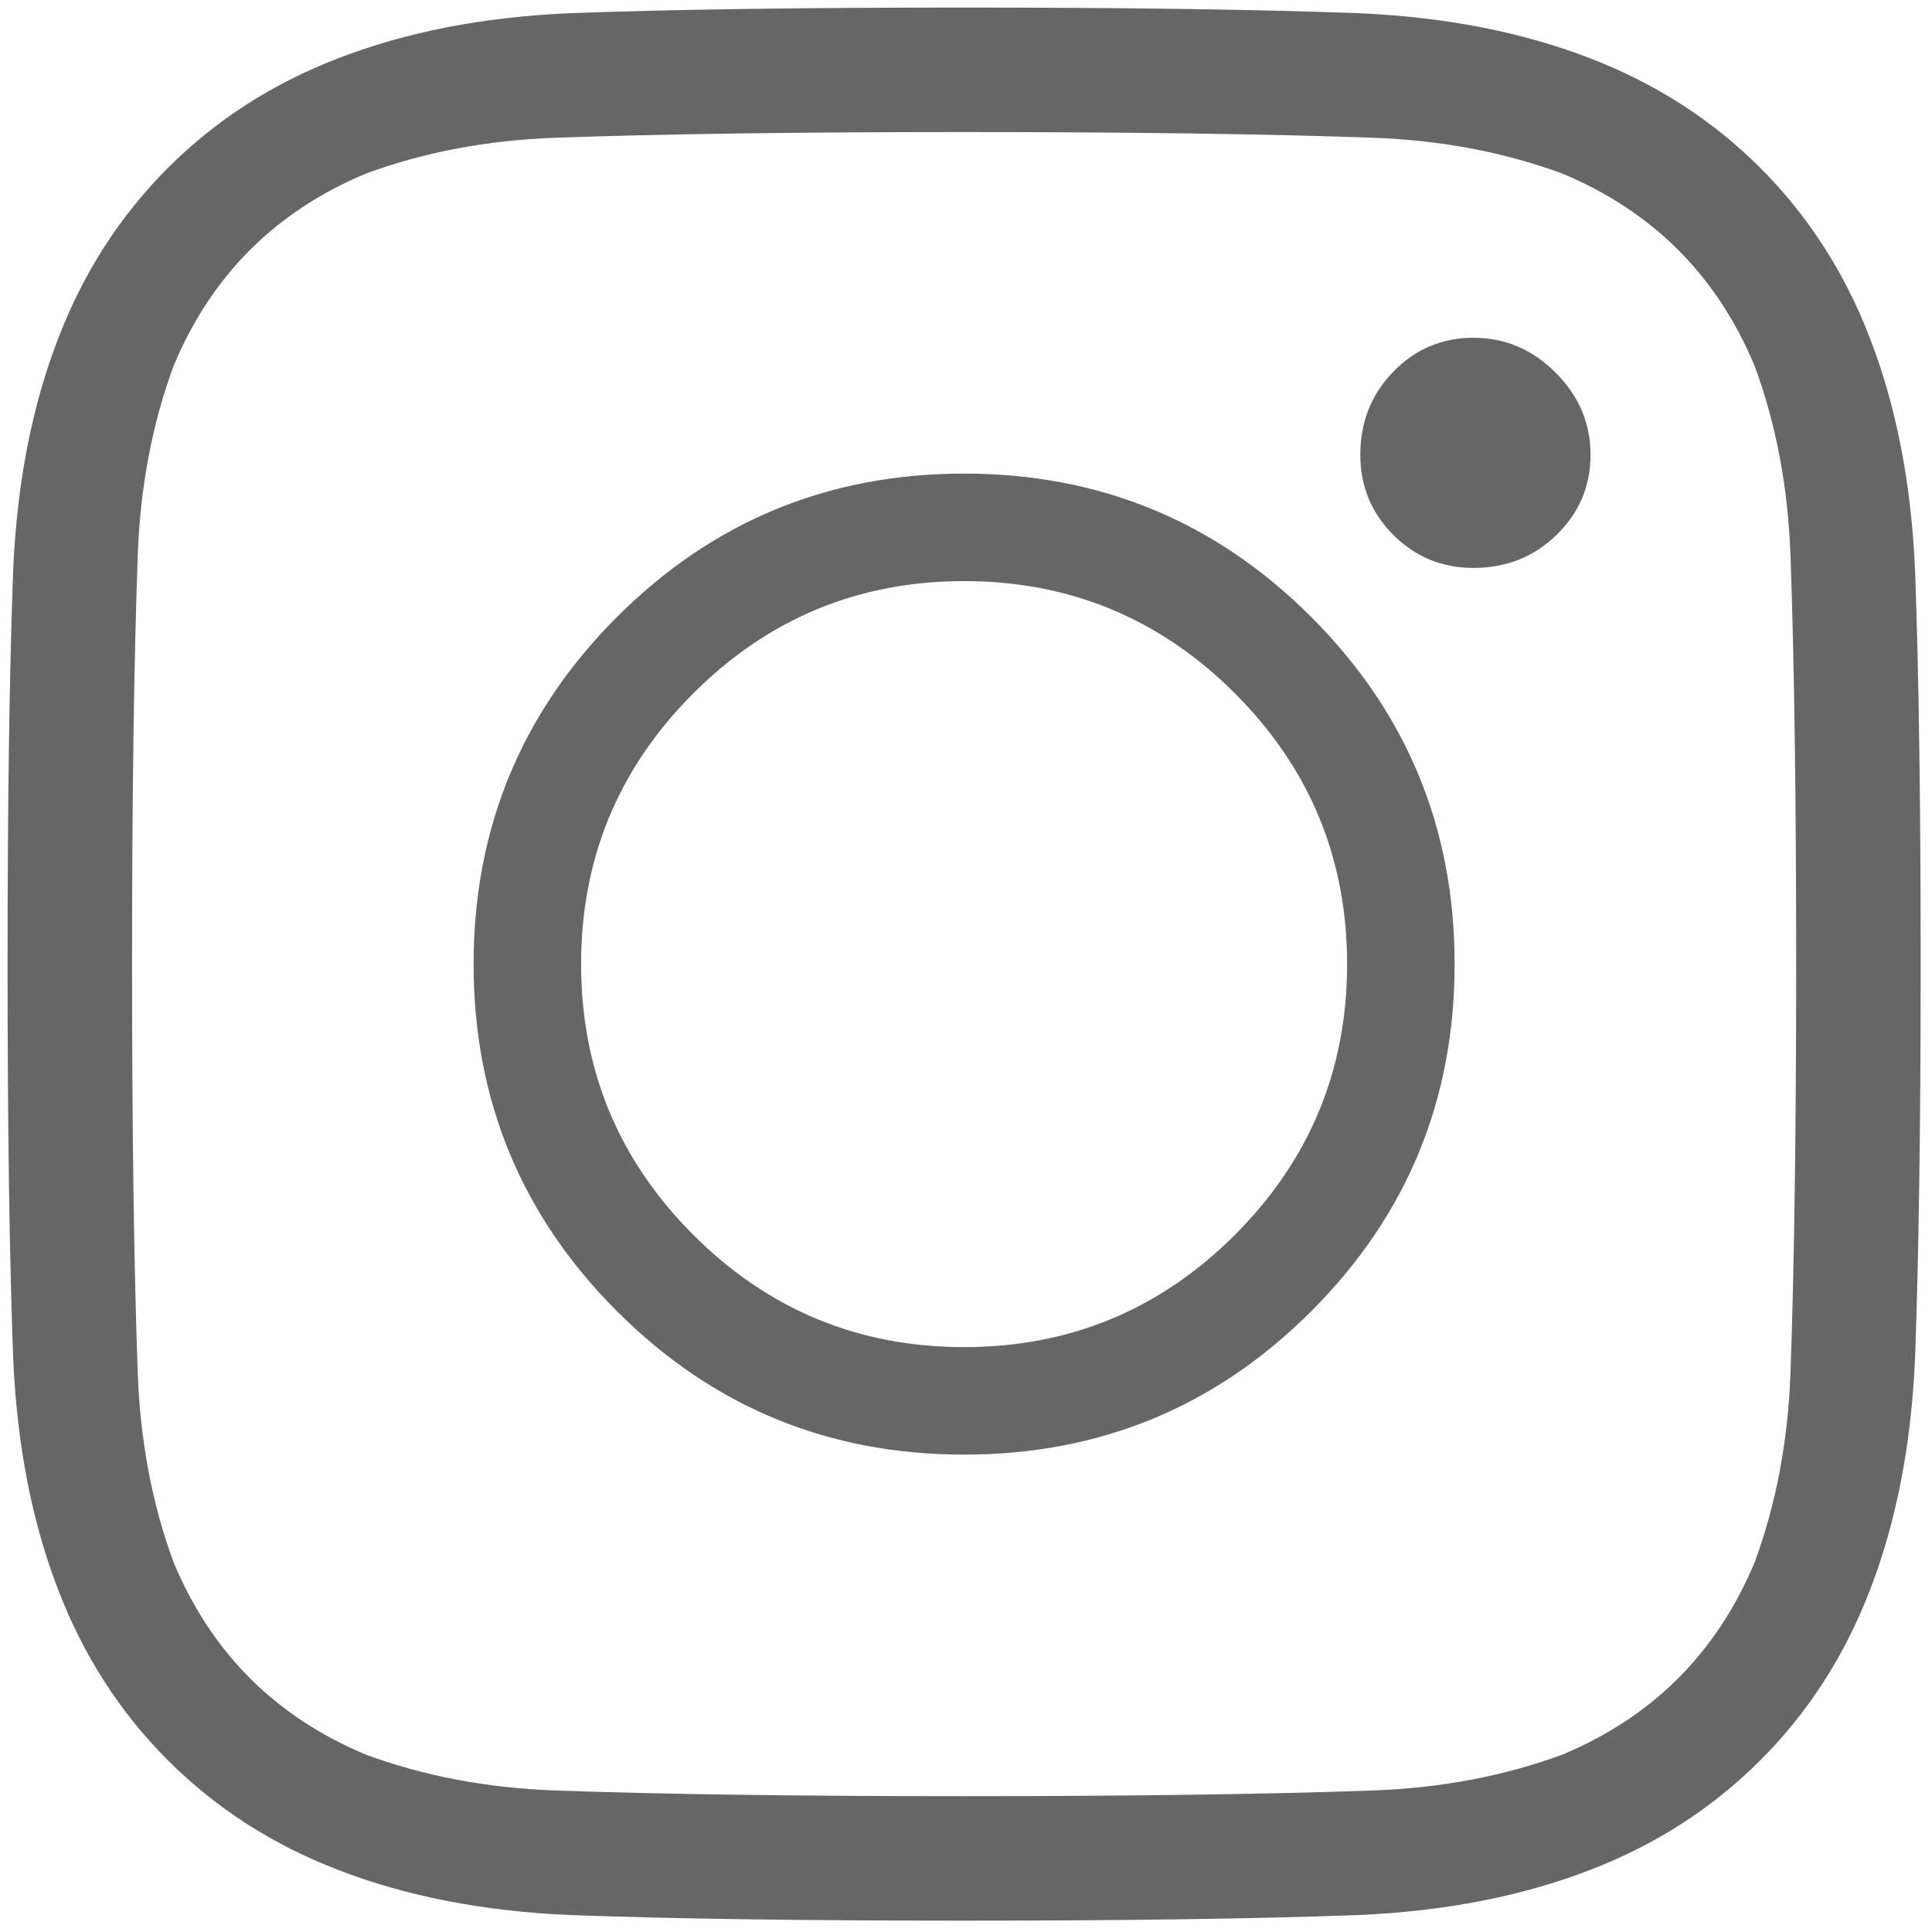
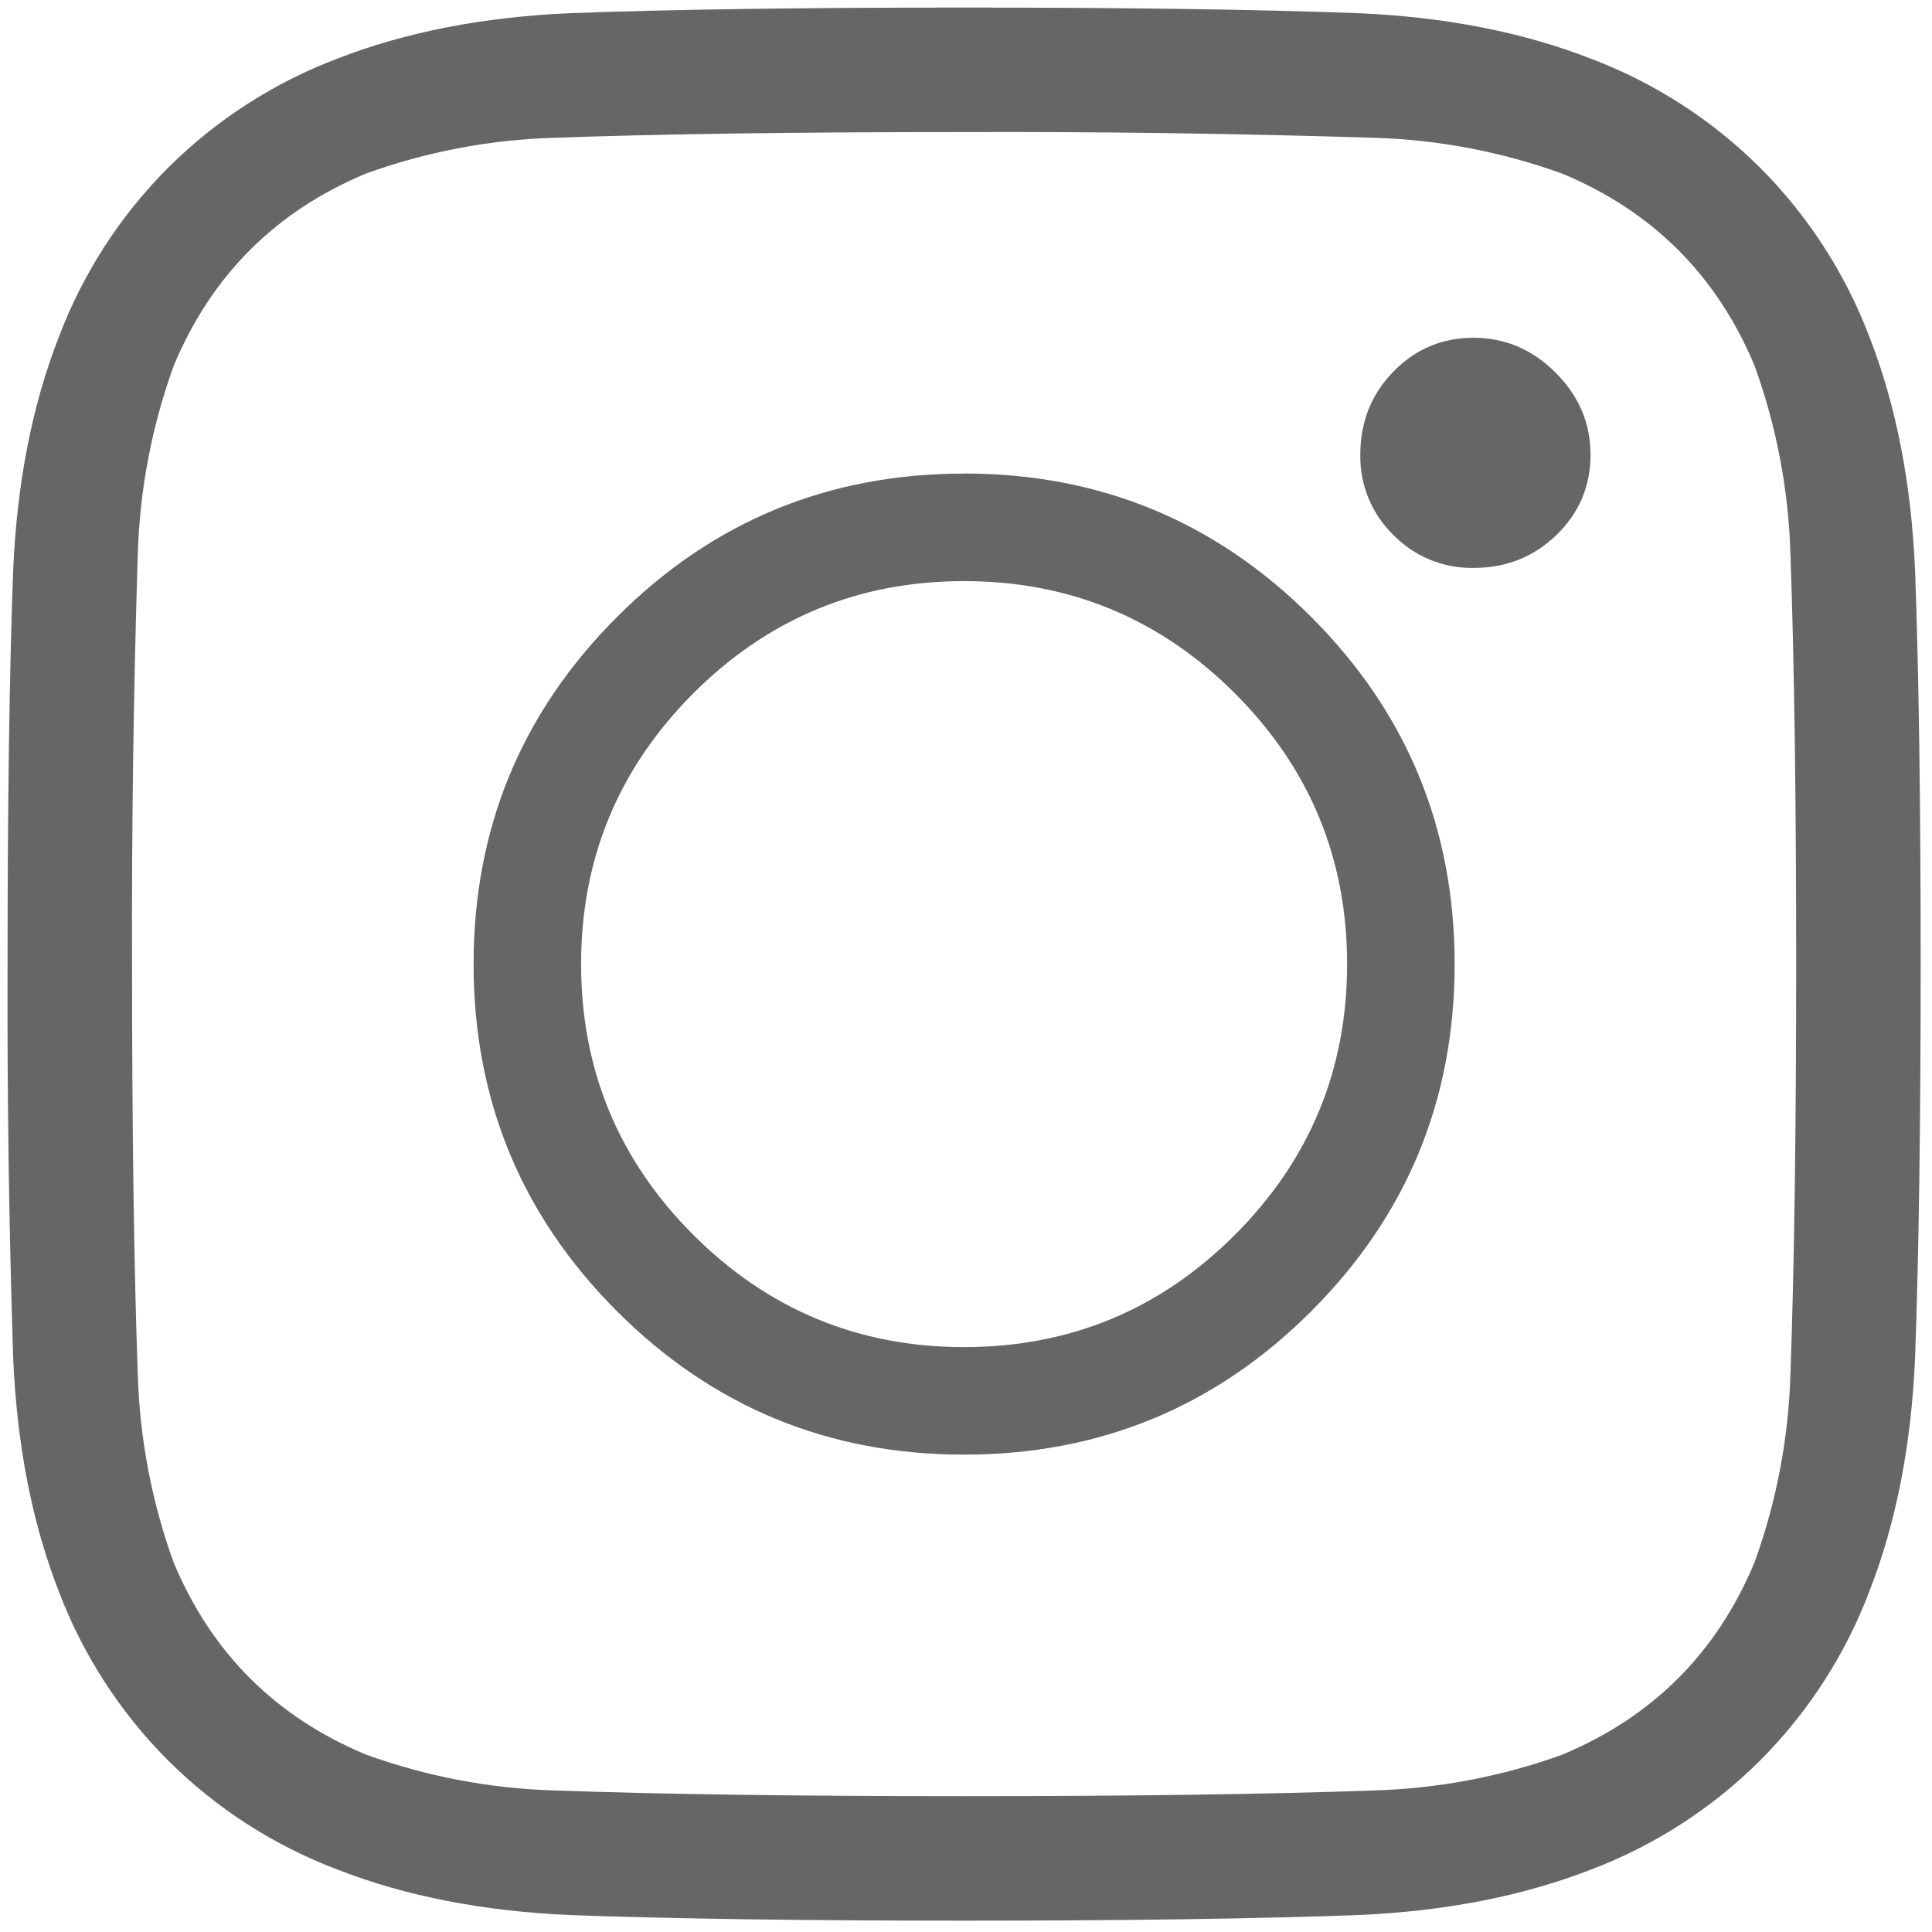
- <svg xmlns="http://www.w3.org/2000/svg" width="23" height="23" viewBox="0 0 23 23" fill="none">
-   <path d="M11.477 0.09C13.394 0.09 14.959 0.112 16.172 0.157C17.205 0.202 18.126 0.382 18.935 0.696C19.713 0.996 20.387 1.43 20.956 1.999C21.525 2.568 21.959 3.242 22.259 4.021C22.573 4.829 22.753 5.75 22.798 6.783C22.843 7.996 22.865 9.561 22.865 11.477C22.865 13.394 22.843 14.959 22.798 16.172C22.753 17.205 22.573 18.126 22.259 18.935C21.959 19.713 21.525 20.387 20.956 20.956C20.387 21.525 19.713 21.959 18.935 22.259C18.126 22.573 17.205 22.753 16.172 22.798C14.959 22.843 13.394 22.865 11.477 22.865C9.561 22.865 7.996 22.843 6.783 22.798C5.75 22.753 4.829 22.573 4.021 22.259C3.242 21.959 2.568 21.525 1.999 20.956C1.43 20.387 0.996 19.713 0.696 18.935C0.382 18.126 0.202 17.205 0.157 16.172C0.112 14.959 0.09 13.394 0.09 11.477C0.09 9.561 0.112 7.996 0.157 6.783C0.202 5.75 0.382 4.829 0.696 4.021C0.996 3.242 1.43 2.568 1.999 1.999C2.568 1.43 3.242 0.996 4.021 0.696C4.829 0.382 5.75 0.202 6.783 0.157C7.996 0.112 9.561 0.09 11.477 0.09ZM11.477 1.572C9.486 1.572 7.861 1.595 6.604 1.64C5.795 1.67 5.046 1.812 4.357 2.066C3.279 2.516 2.516 3.279 2.066 4.357C1.812 5.046 1.67 5.795 1.64 6.604C1.595 7.861 1.572 9.486 1.572 11.477C1.572 13.469 1.595 15.094 1.64 16.352C1.67 17.16 1.812 17.909 2.066 18.598C2.516 19.676 3.279 20.439 4.357 20.889C5.046 21.143 5.795 21.285 6.604 21.315C7.861 21.36 9.486 21.383 11.477 21.383C13.469 21.383 15.094 21.36 16.352 21.315C17.16 21.285 17.909 21.143 18.598 20.889C19.676 20.439 20.439 19.676 20.889 18.598C21.143 17.909 21.285 17.16 21.315 16.352C21.36 15.094 21.383 13.469 21.383 11.477C21.383 9.486 21.36 7.861 21.315 6.604C21.285 5.795 21.143 5.046 20.889 4.357C20.439 3.279 19.676 2.516 18.598 2.066C17.909 1.812 17.16 1.67 16.352 1.64C15.094 1.595 13.469 1.572 11.477 1.572ZM11.477 16.037C12.735 16.037 13.81 15.592 14.701 14.701C15.592 13.81 16.037 12.735 16.037 11.477C16.037 10.22 15.592 9.145 14.701 8.254C13.81 7.363 12.735 6.918 11.477 6.918C10.22 6.918 9.145 7.363 8.254 8.254C7.363 9.145 6.918 10.22 6.918 11.477C6.918 12.735 7.363 13.81 8.254 14.701C9.145 15.592 10.22 16.037 11.477 16.037ZM11.477 5.638C13.095 5.638 14.472 6.207 15.61 7.345C16.748 8.483 17.317 9.86 17.317 11.477C17.317 13.095 16.748 14.472 15.61 15.61C14.472 16.748 13.095 17.317 11.477 17.317C9.86 17.317 8.483 16.748 7.345 15.61C6.207 14.472 5.638 13.095 5.638 11.477C5.638 9.86 6.207 8.483 7.345 7.345C8.483 6.207 9.86 5.638 11.477 5.638ZM18.935 5.413C18.935 5.787 18.8 6.106 18.53 6.368C18.261 6.63 17.931 6.761 17.542 6.761C17.168 6.761 16.849 6.63 16.587 6.368C16.325 6.106 16.194 5.787 16.194 5.413C16.194 5.024 16.325 4.694 16.587 4.425C16.849 4.155 17.168 4.021 17.542 4.021C17.916 4.021 18.242 4.159 18.519 4.436C18.796 4.713 18.935 5.039 18.935 5.413Z" fill="#666666" />
+ <svg xmlns="http://www.w3.org/2000/svg" width="23" height="23" fill="none">
+   <path d="M11.477.09c1.917 0 3.482.022 4.695.067 1.033.045 1.954.225 2.763.54a5.727 5.727 0 012.021 1.302 5.732 5.732 0 011.303 2.022c.314.808.494 1.729.539 2.762.045 1.213.067 2.778.067 4.694 0 1.917-.022 3.482-.067 4.695-.045 1.033-.225 1.954-.54 2.763a5.733 5.733 0 01-1.302 2.021 5.733 5.733 0 01-2.021 1.303c-.809.314-1.73.494-2.763.539-1.213.045-2.778.067-4.695.067-1.916 0-3.48-.022-4.694-.067-1.033-.045-1.954-.225-2.762-.54a5.732 5.732 0 01-2.022-1.302 5.733 5.733 0 01-1.303-2.021c-.314-.809-.494-1.73-.539-2.763a131.868 131.868 0 01-.067-4.695c0-1.916.022-3.48.067-4.694.045-1.033.225-1.954.54-2.762a5.713 5.713 0 011.302-2.022A5.731 5.731 0 014.021.696C4.829.382 5.75.202 6.783.157 7.996.112 9.561.09 11.477.09zm0 1.482c-1.991 0-3.616.023-4.873.068a7.21 7.21 0 00-2.247.426c-1.078.45-1.841 1.213-2.29 2.291a7.21 7.21 0 00-.427 2.247 142.032 142.032 0 00-.068 4.873c0 1.992.023 3.617.068 4.875a7.21 7.21 0 00.426 2.246c.45 1.078 1.213 1.841 2.291 2.29a7.211 7.211 0 002.247.427c1.257.045 2.882.068 4.873.068 1.992 0 3.617-.023 4.875-.068a7.211 7.211 0 002.246-.426c1.078-.45 1.841-1.213 2.29-2.291a7.211 7.211 0 00.427-2.246c.045-1.258.068-2.883.068-4.875 0-1.991-.023-3.616-.068-4.873a7.211 7.211 0 00-.426-2.247c-.45-1.078-1.213-1.841-2.291-2.29a7.21 7.21 0 00-2.246-.427 142.035 142.035 0 00-4.875-.068zm0 14.465c1.258 0 2.333-.445 3.224-1.336.89-.891 1.336-1.966 1.336-3.224 0-1.257-.445-2.332-1.336-3.223-.891-.89-1.966-1.336-3.224-1.336-1.257 0-2.332.445-3.223 1.336-.89.891-1.336 1.966-1.336 3.223 0 1.258.445 2.333 1.336 3.224.891.89 1.966 1.336 3.223 1.336zm0-10.4c1.618 0 2.995.57 4.133 1.708s1.707 2.515 1.707 4.132c0 1.618-.569 2.995-1.707 4.133-1.138 1.138-2.515 1.707-4.133 1.707-1.617 0-2.994-.569-4.132-1.707-1.138-1.138-1.707-2.515-1.707-4.133 0-1.617.569-2.994 1.707-4.132 1.138-1.138 2.515-1.707 4.132-1.707zm7.458-.224c0 .374-.135.693-.405.955s-.599.393-.988.393a1.3 1.3 0 01-.955-.393 1.3 1.3 0 01-.393-.955c0-.39.131-.719.393-.988.262-.27.58-.404.955-.404.374 0 .7.138.977.415.277.277.416.603.416.977z" fill="#666" />
</svg>
